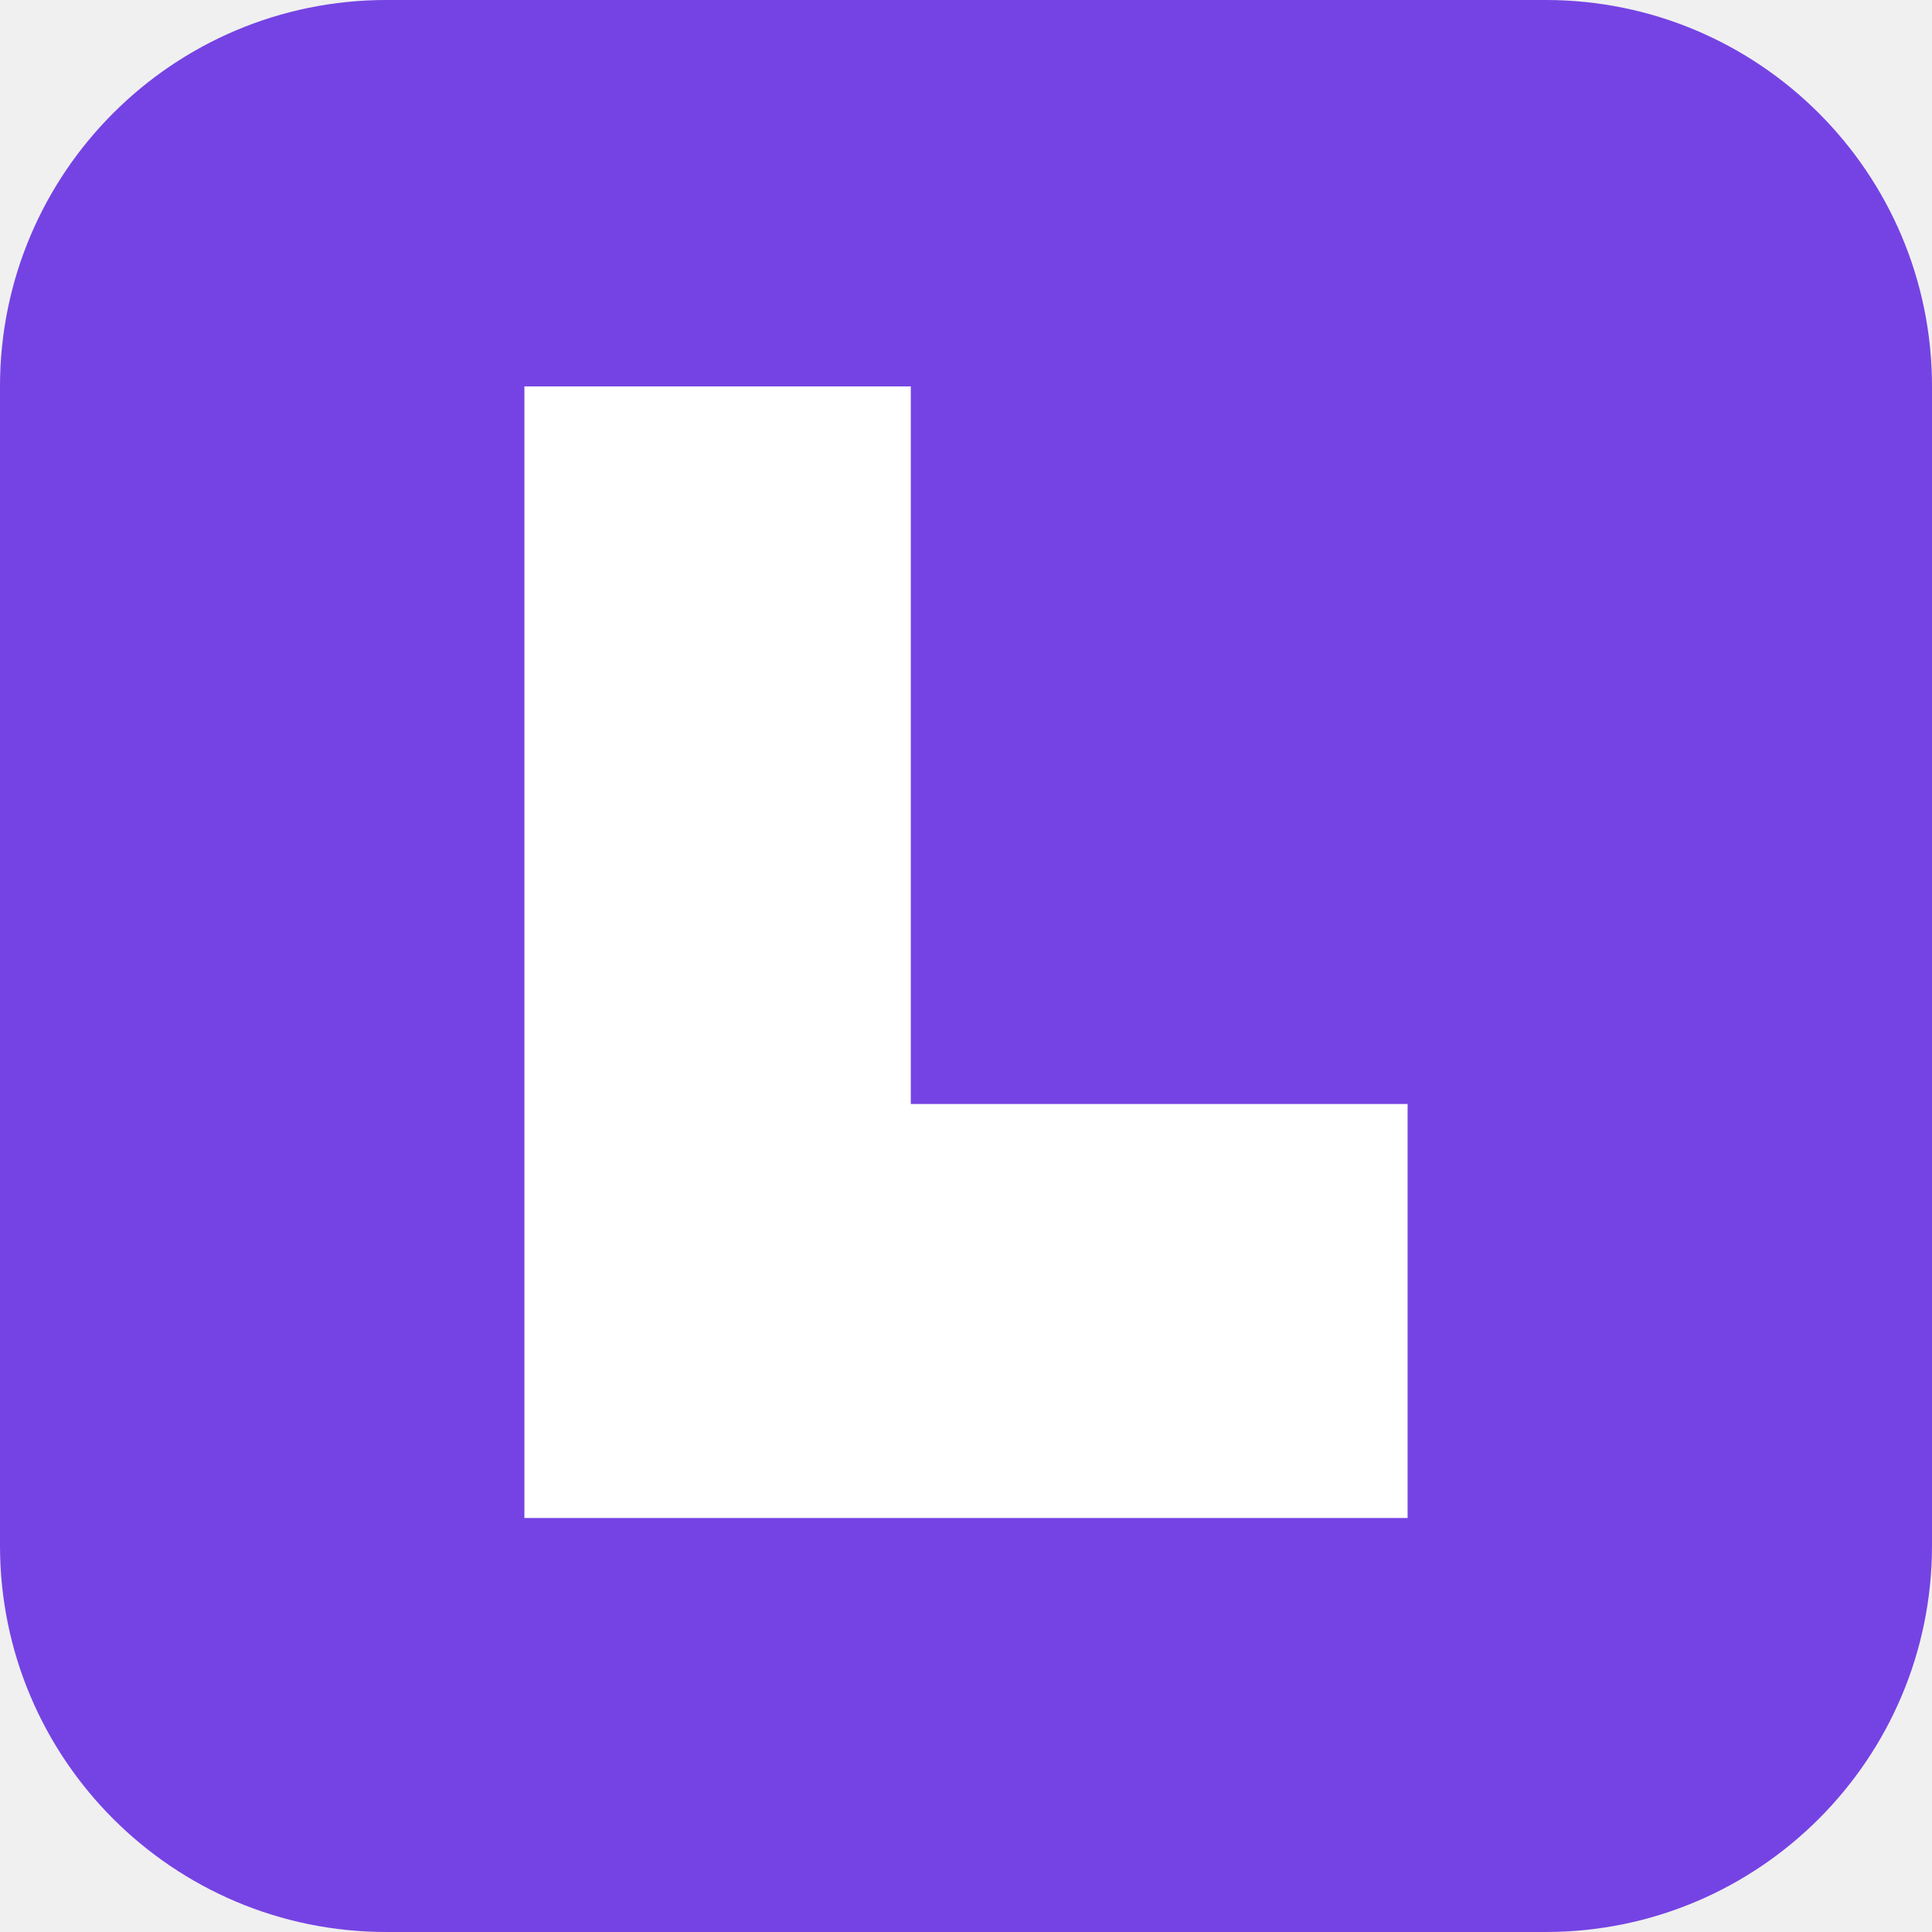
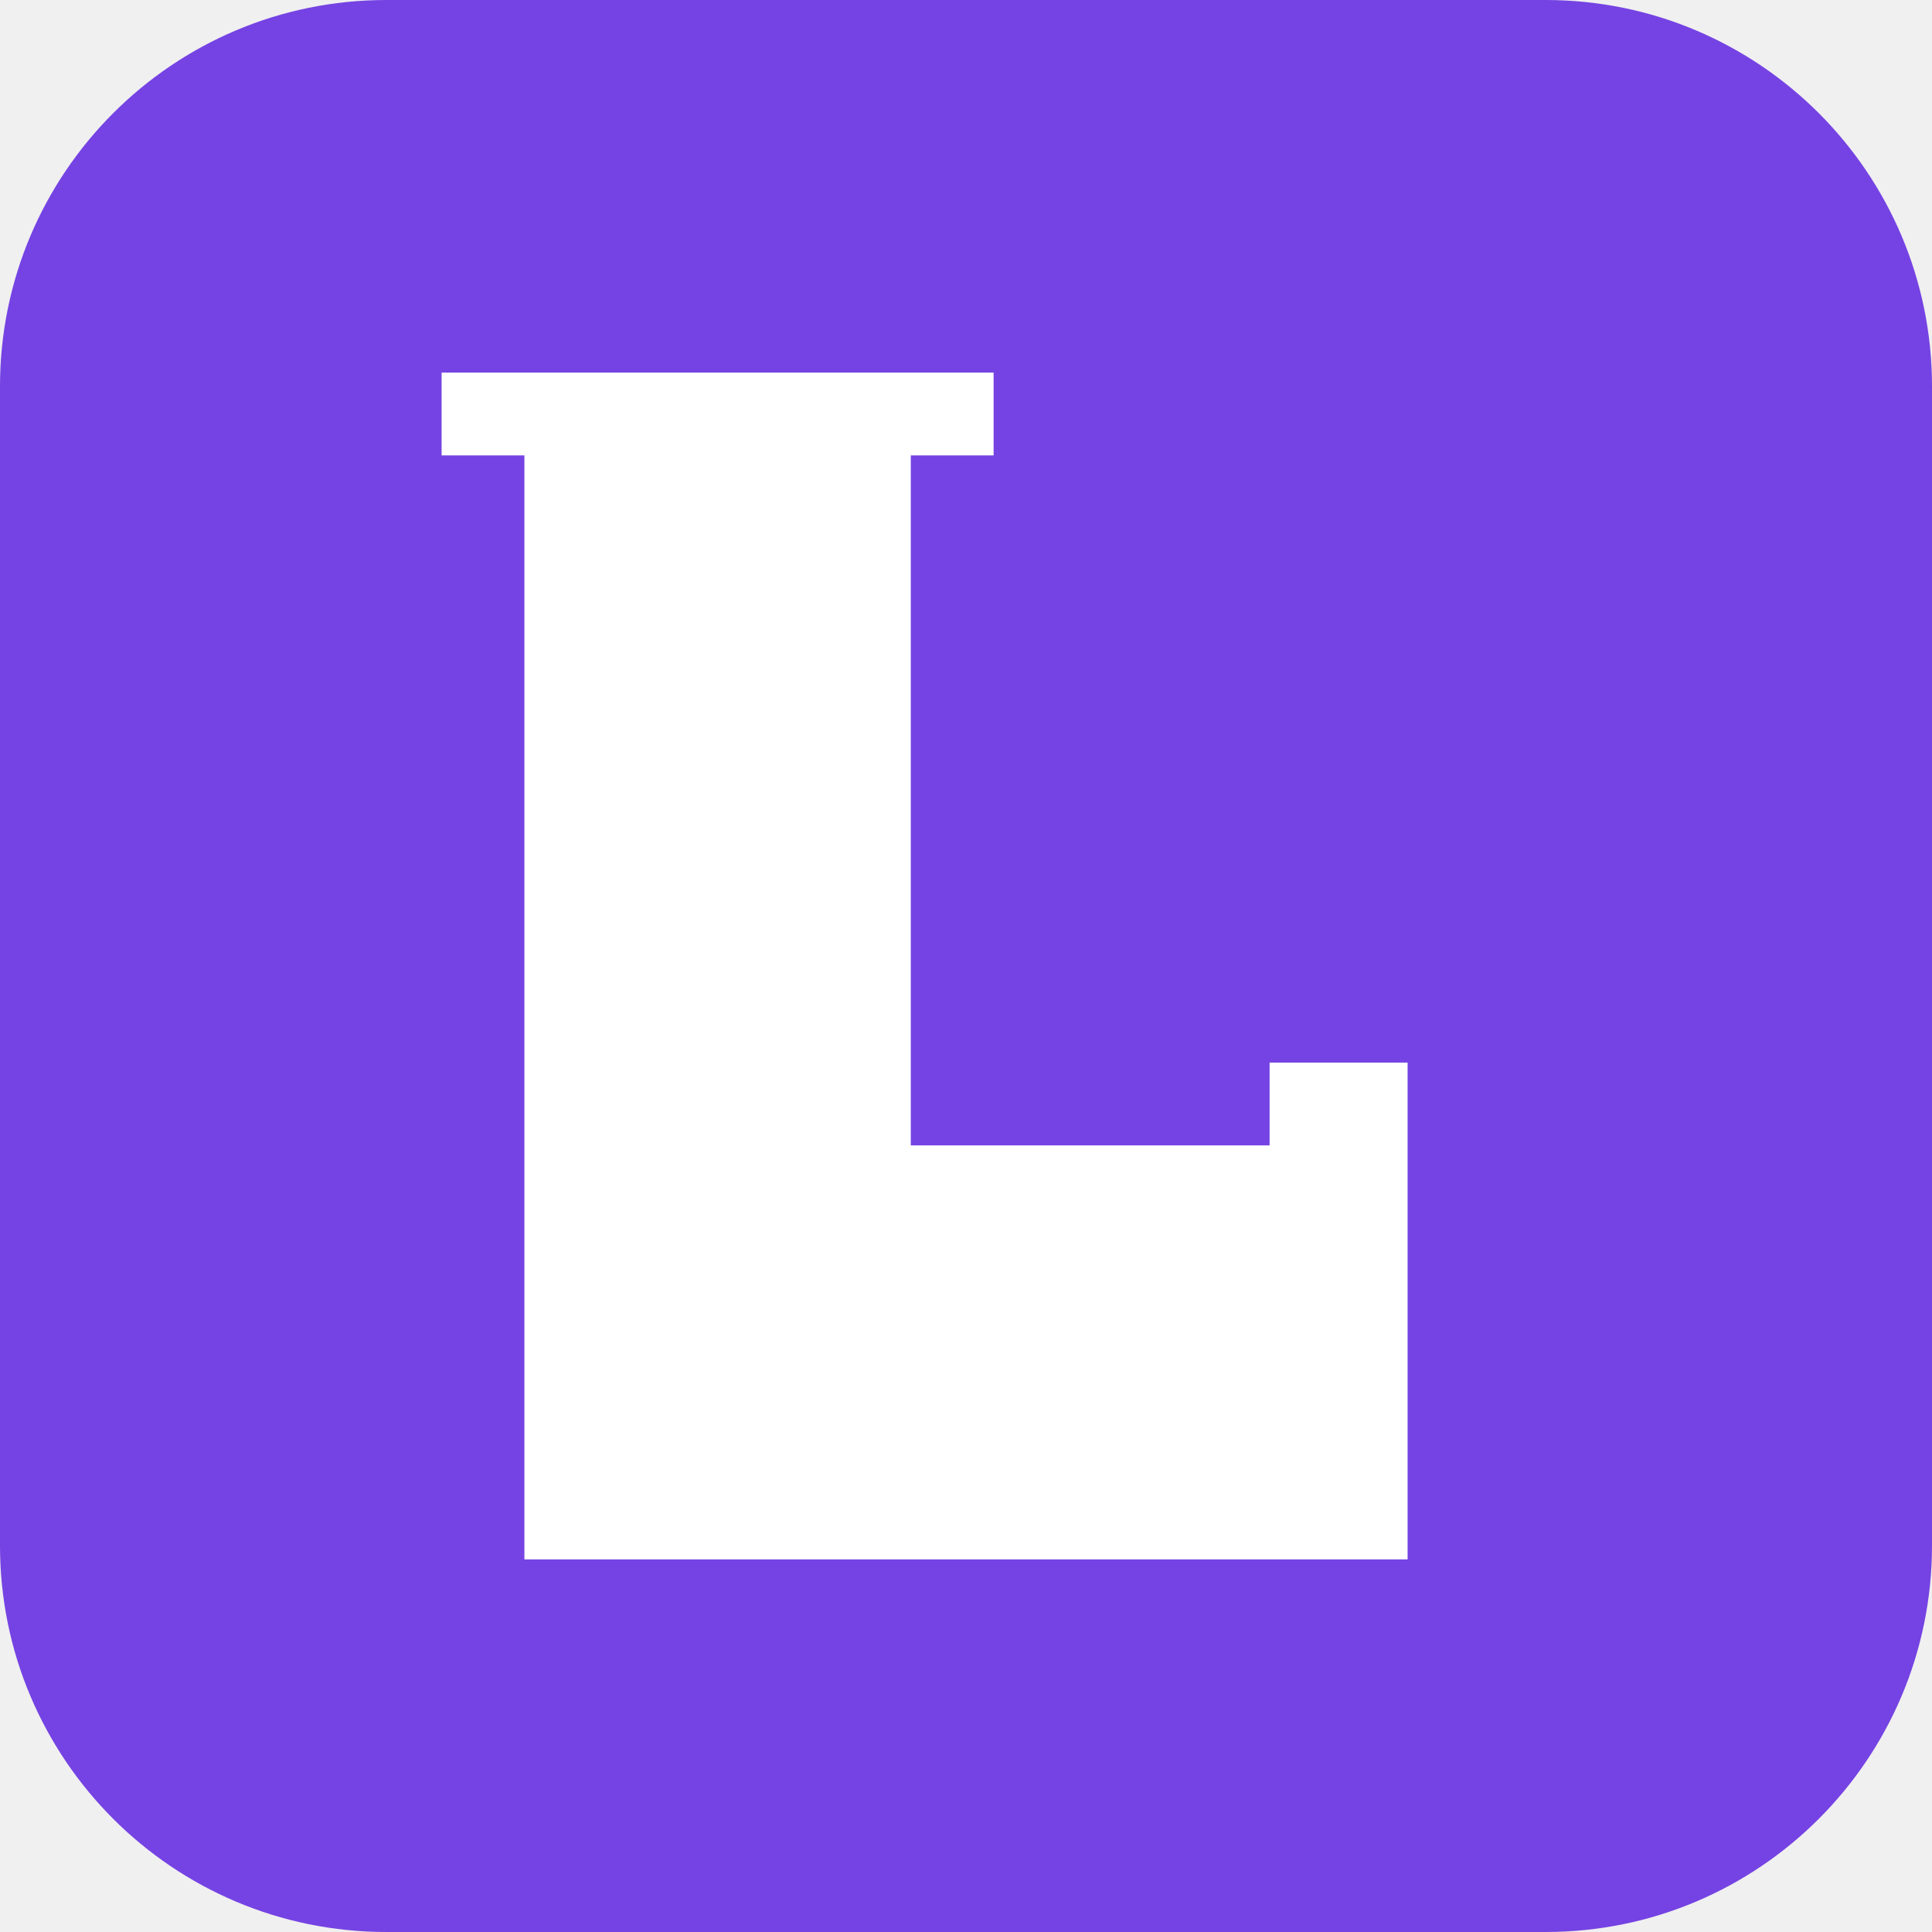
<svg xmlns="http://www.w3.org/2000/svg" viewBox="0 0 140 140" width="140" height="140">
  <rect width="140" height="140" rx="28" fill="#7543E3" />
-   <path d="M 38 28 L 66 28 L 66 80 L 102 80 L 102 110 L 38 110 Z" fill="#FFFFFF" />
+   <path d="M 32 27 L 72 27 L 72 33 L 66 33 L 66 83 L 92 83 L 92 77 L 102 77 L 102 113 L 38 113 L 38 33 L 32 33 Z" fill="#FFFFFF" />
</svg>
